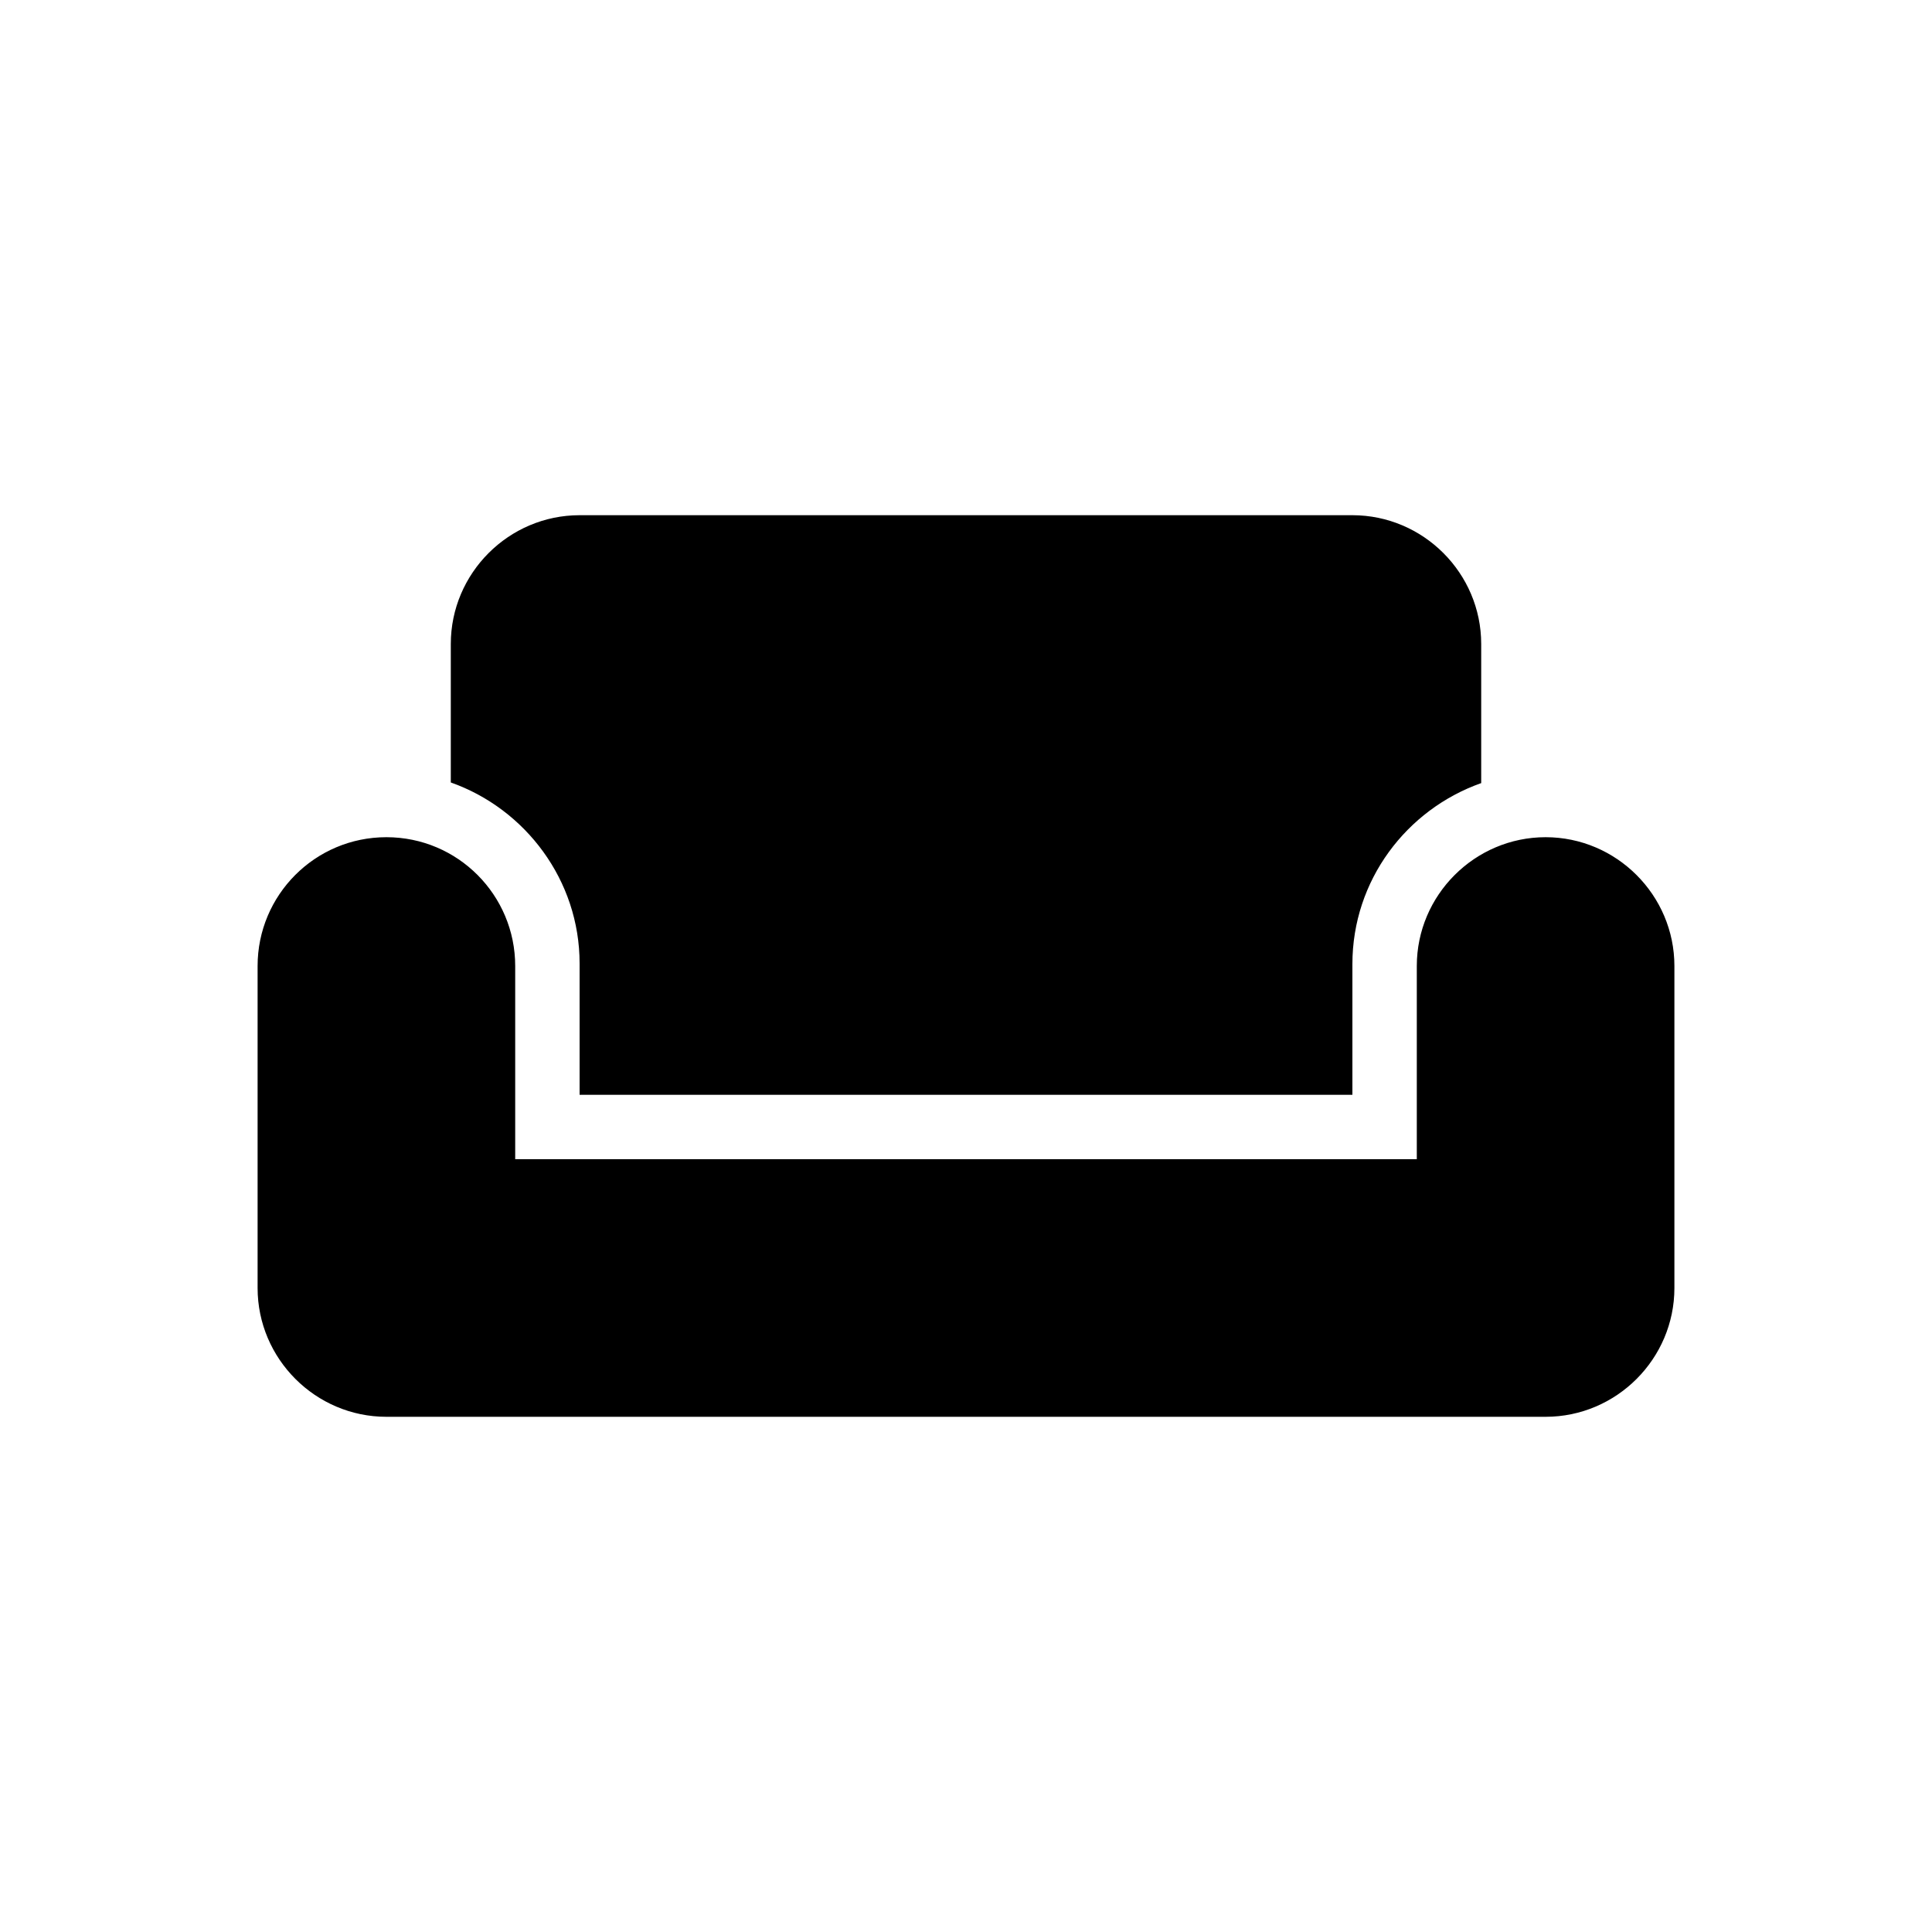
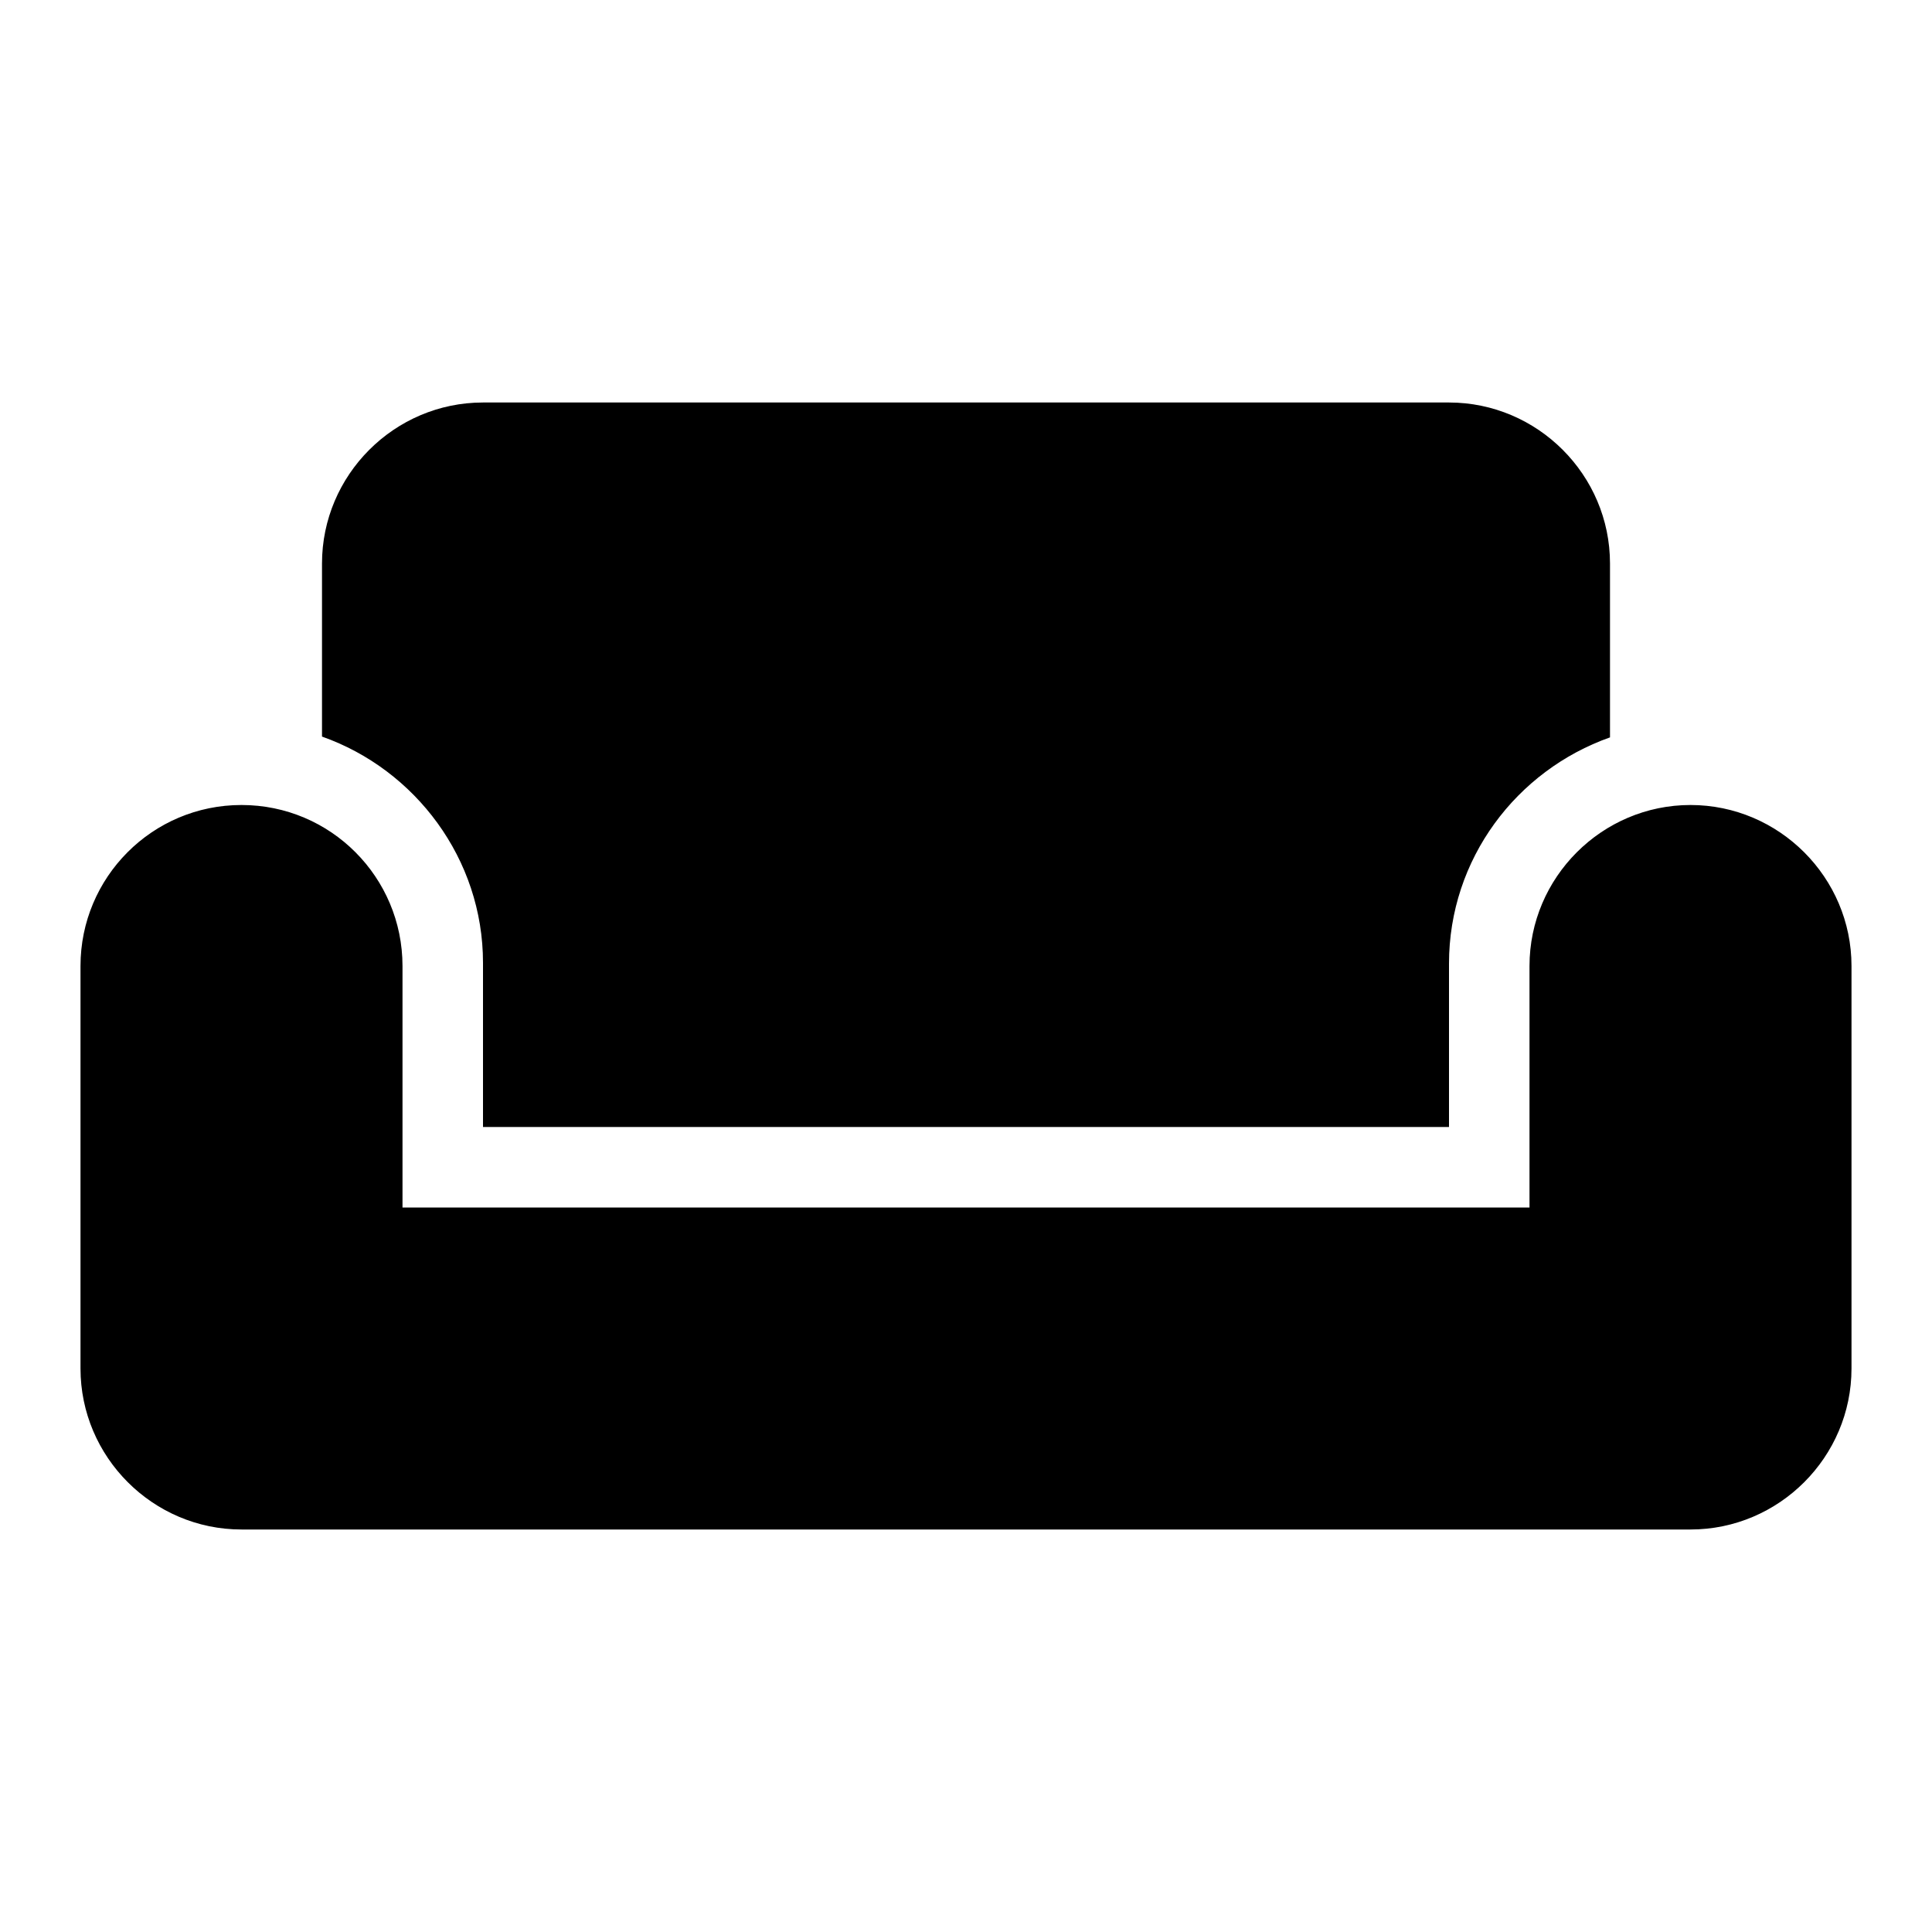
- <svg xmlns="http://www.w3.org/2000/svg" width="30" height="30" viewBox="0 0 30 30" fill="none">
-   <path d="M24 13C22.9 13 22 13.9 22 15V18H8V15C8 13.9 7.11 13 6 13C4.89 13 4 13.9 4 15V20C4 21.1 4.9 22 6 22H24C25.1 22 26 21.1 26 20V15C26 13.9 25.1 13 24 13ZM21 8H9C7.9 8 7 8.9 7 10V12.15C8.16 12.56 9 13.67 9 14.96V17H21V14.97C21 13.67 21.84 12.57 23 12.16V10C23 8.9 22.1 8 21 8Z" fill="black" />
+ <svg xmlns="http://www.w3.org/2000/svg" width="24" height="24" viewBox="0 0 24 24" fill="none">
+   <path d="M21 10C19.9 10 19 10.9 19 12V15H5V12C5 10.9 4.11 10 3 10C1.89 10 1 10.9 1 12V17C1 18.1 1.9 19 3 19H21C22.1 19 23 18.1 23 17V12C23 10.9 22.1 10 21 10ZM18 5H6C4.9 5 4 5.9 4 7V9.15C5.16 9.56 6 10.67 6 11.96V14H18V11.97C18 10.67 18.84 9.57 20 9.16V7C20 5.9 19.1 5 18 5Z" fill="black" />
</svg>
